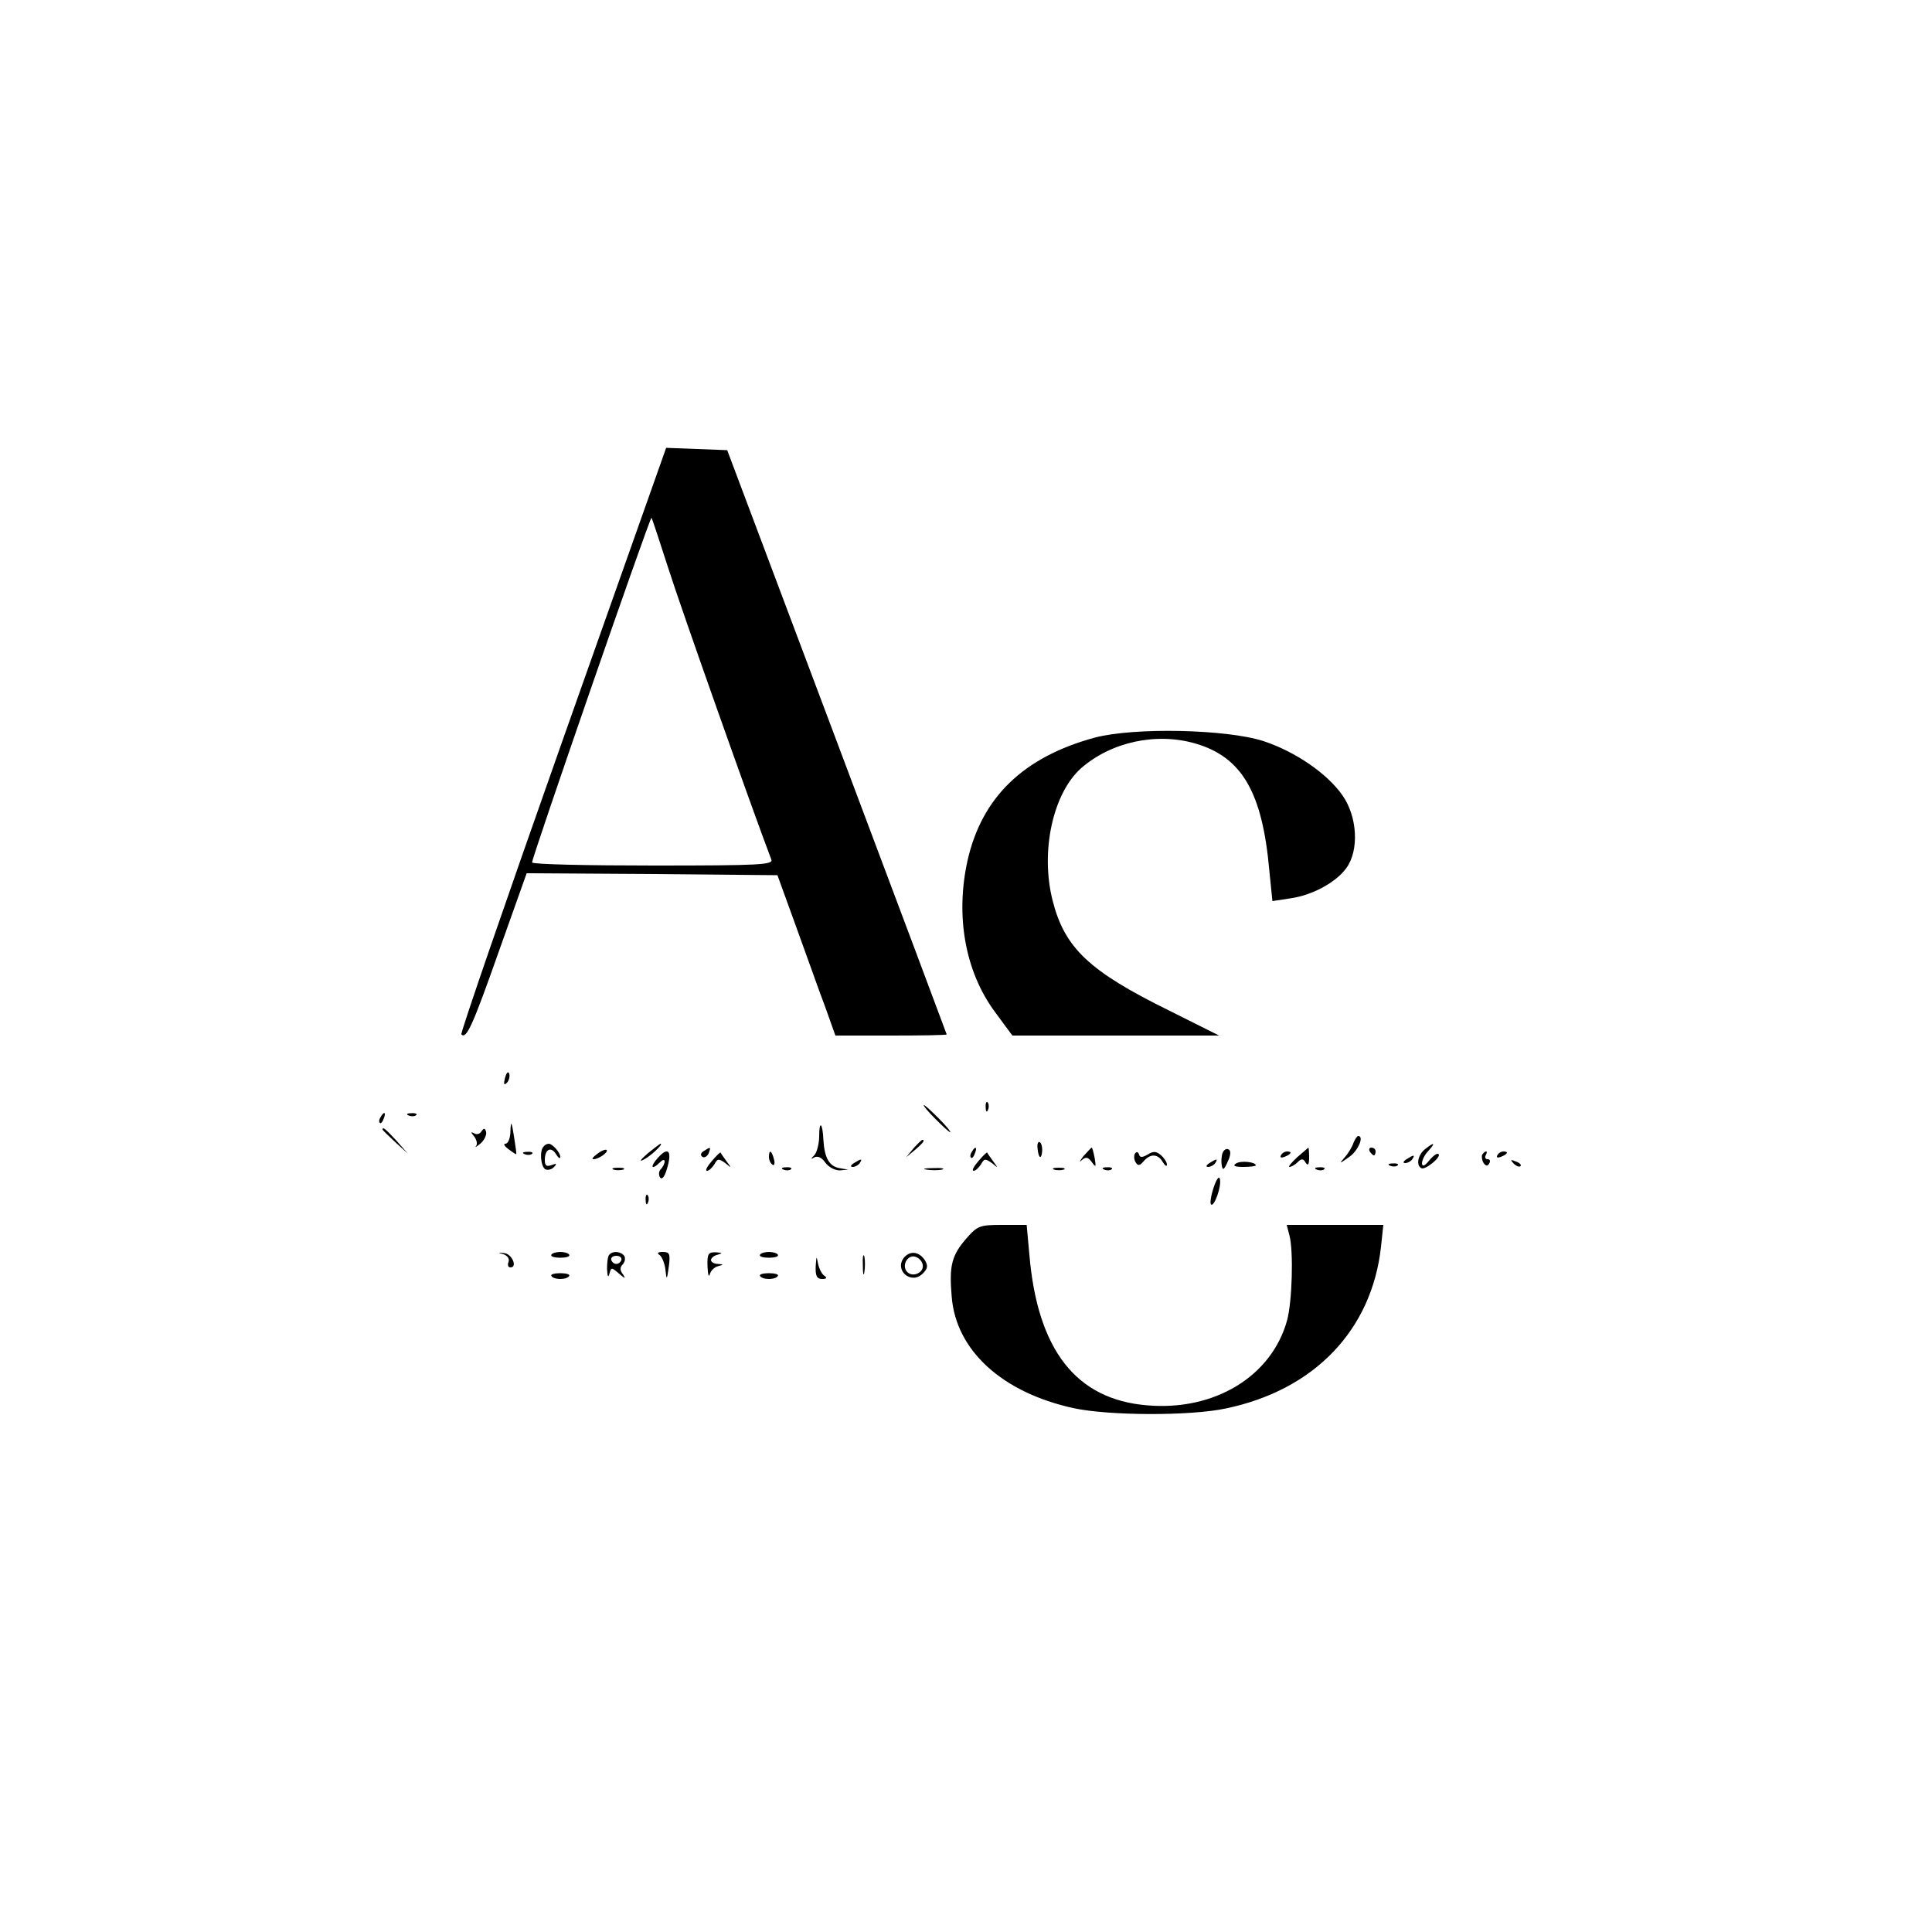
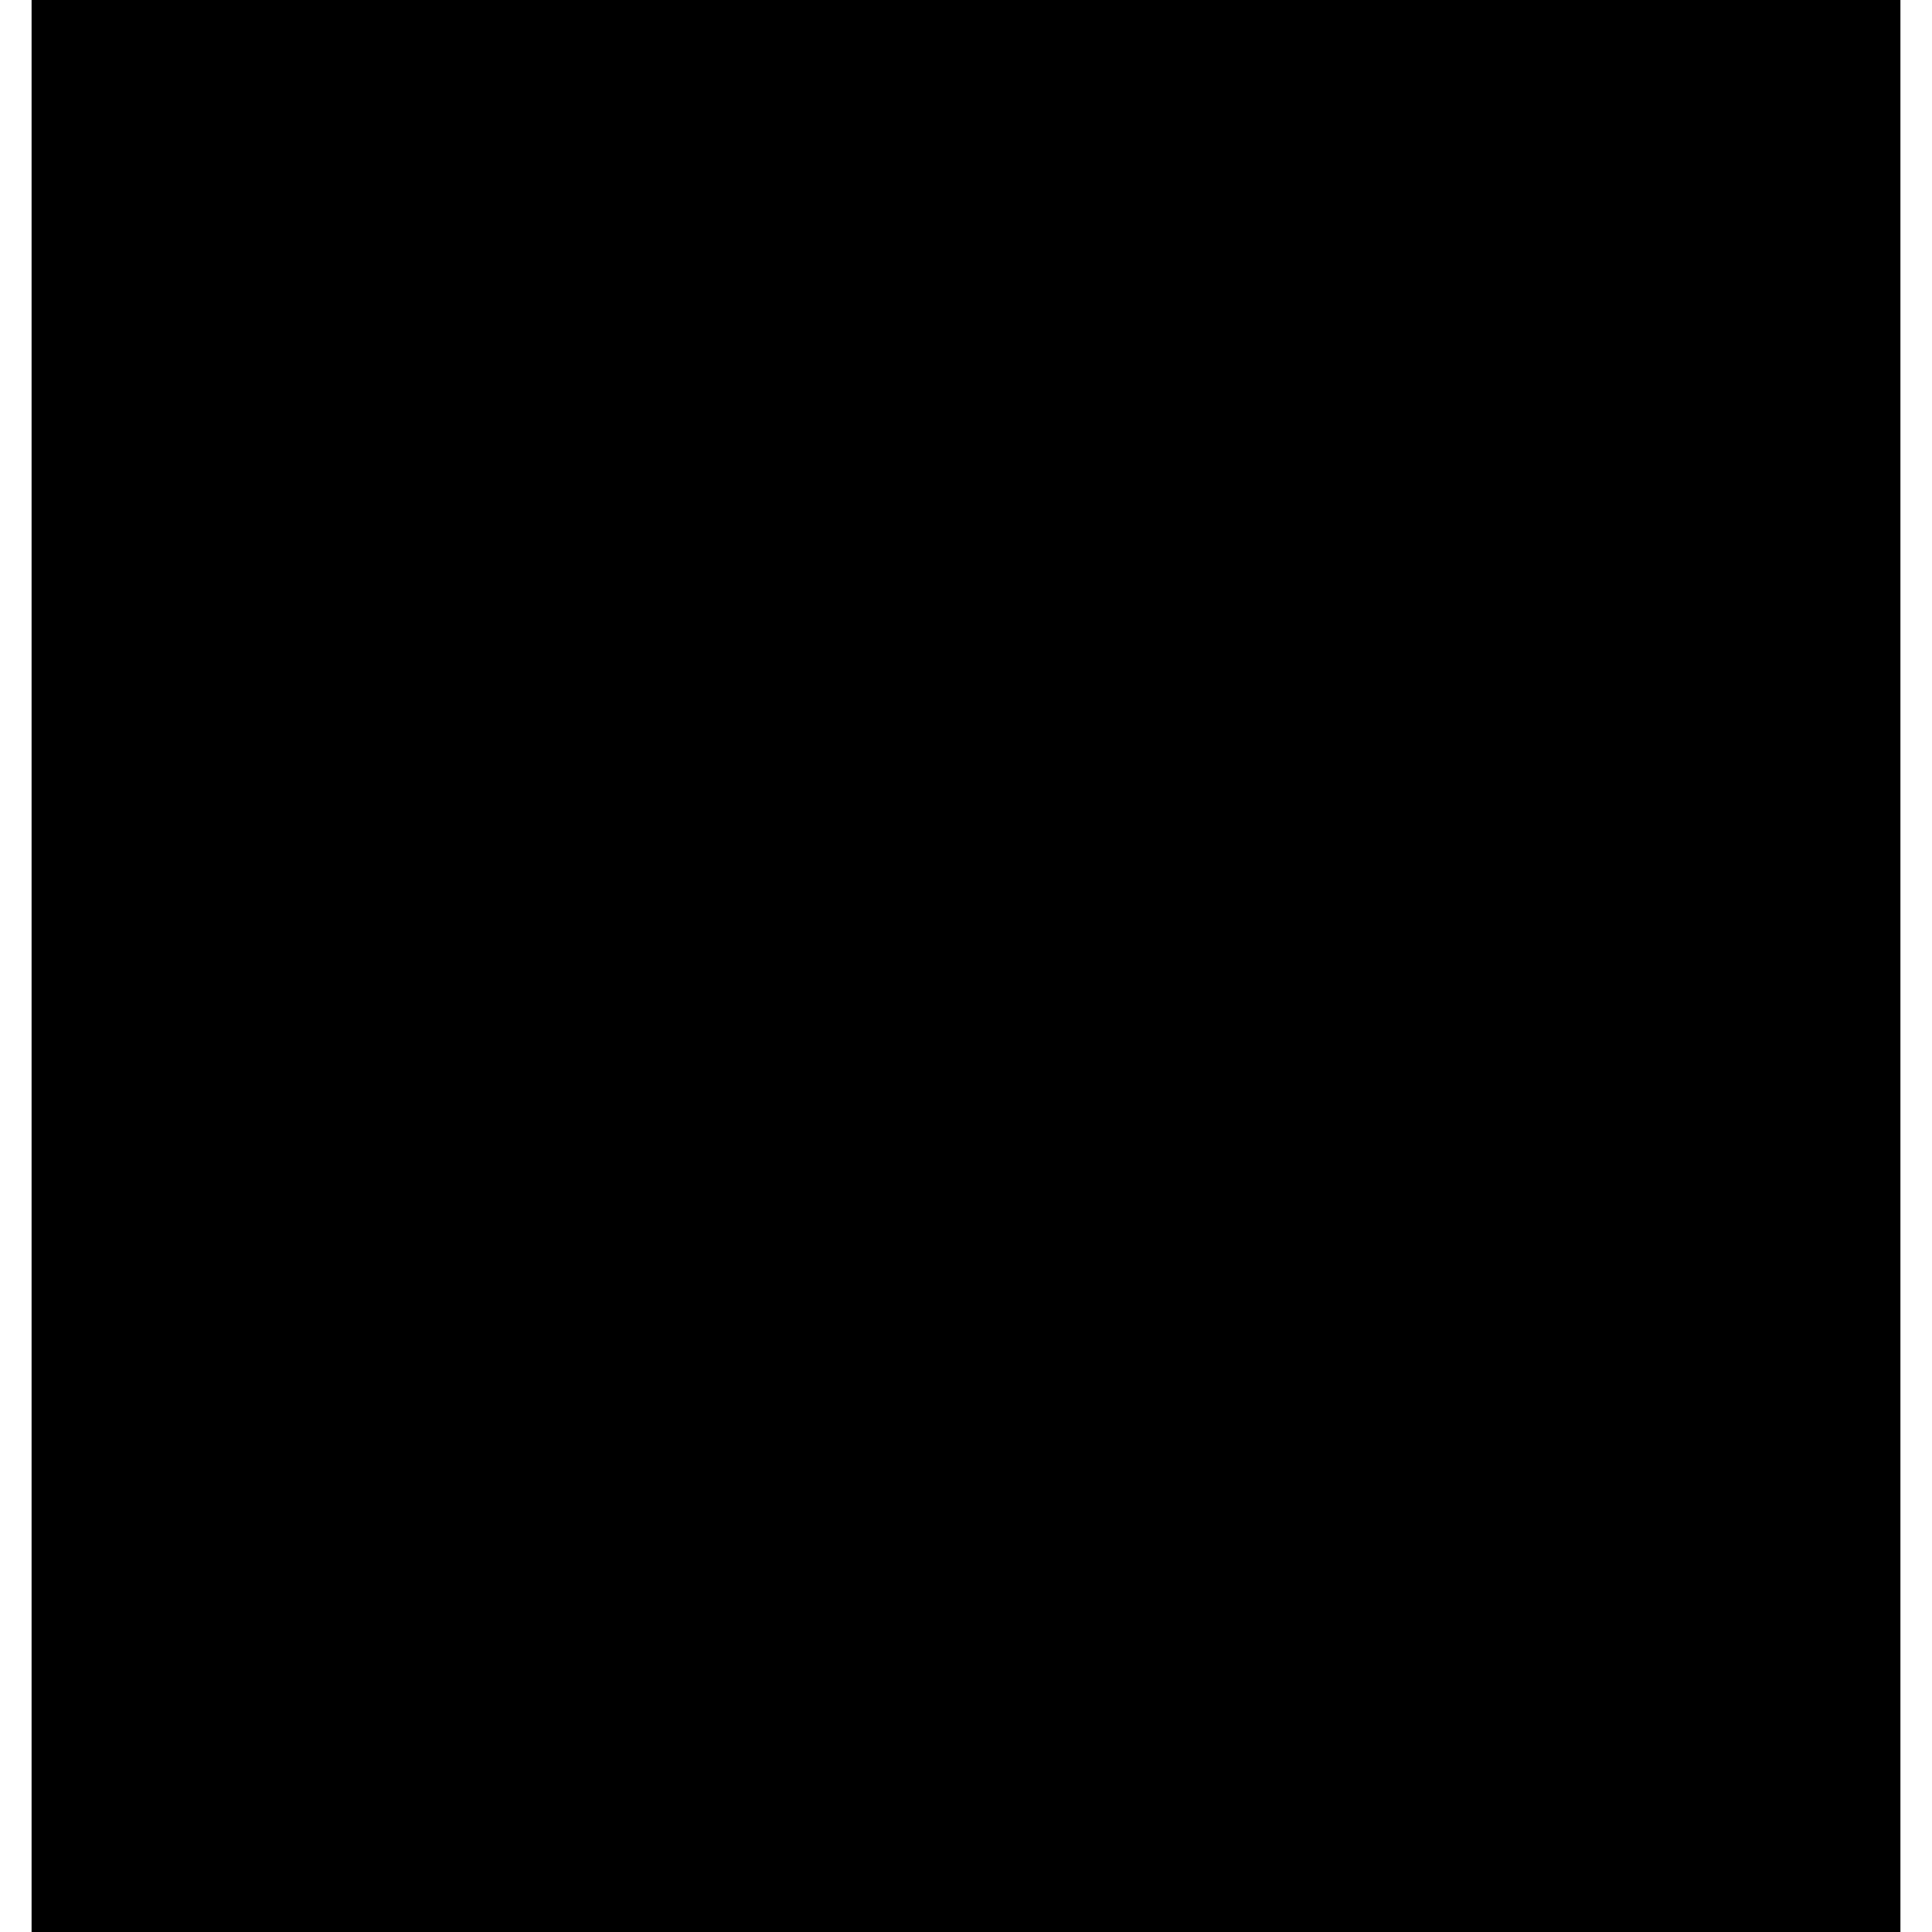
- <svg xmlns="http://www.w3.org/2000/svg" version="1.0" width="500pt" height="500pt" viewBox="0 0 500 500" preserveAspectRatio="xMidYMid meet">
-   <g transform="translate(0,500) scale(0.1,-0.1)" fill="#000000" stroke="none">
-     <path d="M1456 3084 c-147 -416 -265 -758 -262 -761 13 -13 29 22 96 212 l73 205 325 -2 324 -3 49 -135 c27 -74 60 -168 75 -207 l26 -73 144 0 c79 0 144 1 144 3 0 1 -128 342 -284 757 l-284 755 -79 3 -79 3 -268 -757z m274 444 c32 -101 219 -629 266 -752 6 -14 -26 -16 -304 -16 -171 0 -313 3 -315 8 -3 5 304 892 309 892 1 0 21 -60 44 -132z" />
-     <path d="M2833 3091 c-184 -50 -292 -154 -329 -318 -32 -144 -6 -288 71 -392 l45 -61 267 0 268 0 -130 65 c-207 102 -270 162 -301 285 -32 127 1 277 74 342 78 68 194 93 295 64 121 -35 174 -126 192 -329 l8 -79 46 7 c57 8 118 41 145 78 34 46 29 134 -10 189 -39 56 -122 113 -204 140 -96 31 -335 36 -437 9z" />
-     <path d="M1307 2211 c-4 -17 -3 -21 5 -13 5 5 8 16 6 23 -3 8 -7 3 -11 -10z" />
-     <path d="M2551 2134 c0 -11 3 -14 6 -6 3 7 2 16 -1 19 -3 4 -6 -2 -5 -13z" />
-     <path d="M2420 2105 c19 -19 36 -35 39 -35 3 0 -10 16 -29 35 -19 19 -36 35 -39 35 -3 0 10 -16 29 -35z" />
-     <path d="M985 2109 c-4 -6 -5 -12 -2 -15 2 -3 7 2 10 11 7 17 1 20 -8 4z" />
-     <path d="M1058 2113 c7 -3 16 -2 19 1 4 3 -2 6 -13 5 -11 0 -14 -3 -6 -6z" />
-     <path d="M1321 2073 c0 -18 -6 -33 -13 -33 -6 0 -3 -6 8 -14 10 -8 20 -14 20 -13 1 1 -2 22 -6 47 -6 39 -8 40 -9 13z" />
-     <path d="M2120 2059 c0 -19 -6 -41 -12 -48 -11 -11 -10 -12 0 -6 9 4 19 -1 28 -14 9 -12 25 -20 37 -20 l22 2 -23 4 c-26 5 -38 26 -41 72 -2 46 -11 53 -11 10z" />
-     <path d="M990 2077 c0 -2 15 -16 33 -33 l32 -29 -29 33 c-28 30 -36 37 -36 29z" />
-     <path d="M1246 2072 c-4 -7 -13 -9 -19 -5 -9 5 -9 3 0 -8 7 -9 9 -20 5 -25 -4 -5 1 -2 12 7 10 9 16 23 14 30 -3 10 -6 10 -12 1z" />
-     <path d="M3503 2043 c-3 -10 -13 -27 -22 -37 -16 -19 -16 -19 11 0 23 16 39 54 23 54 -3 0 -8 -8 -12 -17z" />
-     <path d="M2364 2028 l-19 -23 23 19 c21 18 27 26 19 26 -2 0 -12 -10 -23 -22z" />
-     <path d="M2685 2030 c2 -27 10 -33 12 -10 1 11 -2 22 -6 24 -4 3 -7 -4 -6 -14z" />
-     <path d="M1407 2033 c-11 -10 -8 -51 4 -59 6 -3 16 -1 22 5 9 9 8 11 -5 6 -14 -5 -18 -2 -18 13 0 28 16 36 29 15 6 -10 11 -13 11 -7 0 11 -20 34 -30 34 -4 0 -10 -3 -13 -7z" />
-     <path d="M1675 2014 c-18 -16 -22 -22 -9 -15 18 9 53 42 43 41 -2 -1 -17 -12 -34 -26z" />
-     <path d="M3688 2026 c-18 -14 -24 -41 -10 -49 9 -7 53 29 45 36 -3 4 -14 -4 -24 -16 -12 -15 -18 -17 -19 -8 0 8 7 23 17 33 19 21 15 23 -9 4z" />
-     <path d="M1546 2014 c-11 -8 -16 -14 -10 -14 13 0 39 18 34 24 -3 2 -14 -2 -24 -10z" />
-     <path d="M1703 2004 c-22 -24 -17 -34 5 -12 7 7 12 8 12 2 0 -5 -4 -14 -10 -20 -5 -5 -6 -14 -2 -21 5 -7 12 1 18 22 14 46 4 59 -23 29z" />
-     <path d="M1821 2021 c-8 -5 -9 -11 -3 -15 5 -3 12 1 16 9 6 17 6 18 -13 6z" />
-     <path d="M2515 2019 c-4 -6 -5 -12 -2 -15 2 -3 7 2 10 11 7 17 1 20 -8 4z" />
-     <path d="M2804 2008 c-10 -13 -12 -18 -5 -11 11 10 17 9 27 -5 10 -14 11 -13 7 11 -3 15 -6 27 -8 27 -1 0 -10 -10 -21 -22z" />
-     <path d="M3164 2016 c-3 -8 -4 -23 -2 -32 2 -14 6 -12 15 9 8 16 9 29 3 32 -6 4 -13 -1 -16 -9z" />
-     <path d="M3357 2005 c-15 -14 -24 -25 -20 -25 5 0 15 6 21 12 10 10 15 10 21 -1 6 -9 9 -5 9 13 0 14 -1 26 -2 26 0 0 -14 -12 -29 -25z" />
-     <path d="M3545 2020 c3 -5 8 -10 11 -10 2 0 4 5 4 10 0 6 -5 10 -11 10 -5 0 -7 -4 -4 -10z" />
-     <path d="M1358 2013 c7 -3 16 -2 19 1 4 3 -2 6 -13 5 -11 0 -14 -3 -6 -6z" />
-     <path d="M1842 1995 c-12 -14 -18 -25 -12 -25 5 0 13 8 19 17 8 15 11 15 28 3 17 -14 17 -14 3 5 -8 11 -15 21 -15 22 -1 2 -11 -8 -23 -22z" />
-     <path d="M1990 2006 c0 -8 4 -17 9 -20 5 -4 7 3 4 14 -6 23 -13 26 -13 6z" />
-     <path d="M2532 1995 c-12 -14 -18 -25 -12 -25 5 0 13 8 19 17 8 15 11 15 28 3 17 -14 17 -14 3 5 -8 11 -15 21 -15 22 -1 2 -11 -8 -23 -22z" />
-     <path d="M2937 2014 c-3 -5 -2 -16 2 -22 6 -10 11 -9 21 3 17 20 37 19 49 -2 6 -10 11 -13 11 -7 0 6 -7 17 -16 25 -12 10 -20 10 -34 1 -14 -8 -20 -8 -22 0 -3 8 -7 8 -11 2z" />
-     <path d="M3315 2010 c-3 -6 1 -7 9 -4 18 7 21 14 7 14 -6 0 -13 -4 -16 -10z" />
-     <path d="M3836 2012 c-2 -4 -1 -14 3 -21 6 -9 11 -10 15 -2 4 6 2 11 -4 11 -6 0 -8 5 -5 10 3 6 4 10 1 10 -3 0 -7 -4 -10 -8z" />
-     <path d="M3875 2010 c-3 -6 1 -7 9 -4 18 7 21 14 7 14 -6 0 -13 -4 -16 -10z" />
-     <path d="M3640 2000 c-9 -6 -10 -10 -3 -10 6 0 15 5 18 10 8 12 4 12 -15 0z" />
-     <path d="M2210 1990 c-9 -6 -10 -10 -3 -10 6 0 15 5 18 10 8 12 4 12 -15 0z" />
-     <path d="M3130 1990 c-9 -6 -10 -10 -3 -10 6 0 15 5 18 10 8 12 4 12 -15 0z" />
-     <path d="M3199 1989 c-10 -6 -4 -9 19 -9 17 0 32 2 32 4 0 9 -39 13 -51 5z" />
-     <path d="M3917 1989 c7 -7 15 -10 18 -7 3 3 -2 9 -12 12 -14 6 -15 5 -6 -5z" />
-     <path d="M3598 1983 c7 -3 16 -2 19 1 4 3 -2 6 -13 5 -11 0 -14 -3 -6 -6z" />
-     <path d="M1588 1973 c6 -2 18 -2 25 0 6 3 1 5 -13 5 -14 0 -19 -2 -12 -5z" />
-     <path d="M2028 1973 c7 -3 16 -2 19 1 4 3 -2 6 -13 5 -11 0 -14 -3 -6 -6z" />
-     <path d="M2398 1973 c12 -2 30 -2 40 0 9 3 -1 5 -23 4 -22 0 -30 -2 -17 -4z" />
-     <path d="M2728 1973 c6 -2 18 -2 25 0 6 3 1 5 -13 5 -14 0 -19 -2 -12 -5z" />
-     <path d="M2858 1973 c7 -3 16 -2 19 1 4 3 -2 6 -13 5 -11 0 -14 -3 -6 -6z" />
-     <path d="M3408 1973 c7 -3 16 -2 19 1 4 3 -2 6 -13 5 -11 0 -14 -3 -6 -6z" />
-     <path d="M3141 1927 c-7 -21 -10 -41 -7 -44 8 -8 28 47 23 66 -2 9 -9 -1 -16 -22z" />
-     <path d="M1671 1894 c0 -11 3 -14 6 -6 3 7 2 16 -1 19 -3 4 -6 -2 -5 -13z" />
-     <path d="M2501 1795 c-38 -44 -45 -70 -38 -151 11 -138 129 -247 314 -288 91 -20 303 -21 396 -1 229 48 377 203 401 418 l6 57 -125 0 -125 0 7 -27 c11 -42 7 -172 -6 -220 -40 -145 -188 -235 -362 -220 -184 15 -284 143 -305 390 l-7 77 -62 0 c-59 0 -65 -2 -94 -35z" />
-     <path d="M1303 1754 c11 -4 16 -12 13 -20 -3 -8 -1 -14 5 -14 19 0 4 35 -16 37 -17 2 -17 1 -2 -3z" />
-     <path d="M1427 1753 c-3 -5 8 -8 23 -8 15 0 26 3 23 8 -2 4 -13 7 -23 7 -10 0 -21 -3 -23 -7z" />
-     <path d="M1577 1753 c-4 -3 -6 -20 -6 -37 1 -19 3 -24 6 -13 5 18 5 18 26 0 14 -12 17 -13 10 -2 -9 11 -9 19 -2 26 6 6 8 16 5 22 -8 12 -29 15 -39 4z m31 -14 c-2 -6 -8 -10 -13 -10 -5 0 -11 4 -13 10 -2 6 4 11 13 11 9 0 15 -5 13 -11z" />
-     <path d="M1707 1752 c6 -4 13 -21 15 -37 3 -29 4 -29 9 8 4 32 2 37 -16 37 -12 0 -16 -3 -8 -8z" />
-     <path d="M1831 1723 c1 -21 3 -30 6 -21 2 9 12 19 21 21 15 4 15 5 0 6 -10 0 -18 5 -18 10 0 5 8 12 18 14 13 4 11 5 -5 6 -20 1 -23 -4 -22 -36z" />
-     <path d="M1967 1753 c-3 -5 8 -8 23 -8 15 0 26 3 23 8 -2 4 -13 7 -23 7 -10 0 -21 -3 -23 -7z" />
-     <path d="M2233 1725 c0 -22 2 -30 4 -17 2 12 2 30 0 40 -3 9 -5 -1 -4 -23z" />
-     <path d="M2340 1746 c-27 -33 18 -72 48 -42 13 13 14 20 6 34 -15 23 -38 26 -54 8z m48 -19 c4 -20 -25 -34 -40 -19 -15 15 -1 44 19 40 10 -2 19 -11 21 -21z" />
-     <path d="M2111 1723 c-1 -25 3 -33 17 -33 11 0 13 3 6 8 -7 4 -14 18 -17 32 -4 21 -4 20 -6 -7z" />
-     <path d="M1427 1698 c2 -5 13 -8 23 -8 10 0 21 3 23 8 3 4 -8 7 -23 7 -15 0 -26 -3 -23 -7z" />
-     <path d="M1967 1698 c2 -5 13 -8 23 -8 10 0 21 3 23 8 3 4 -8 7 -23 7 -15 0 -26 -3 -23 -7z" />
+ <svg xmlns="http://www.w3.org/2000/svg" version="1.0" width="245pt" height="245pt" viewBox="0 0 245 245" preserveAspectRatio="xMidYMid meet">
+   <g transform="translate(0,245) scale(0.1,-0.1)" fill="#000000" stroke="none">
+     <path d="M40 1225 l0 -1225 1185 0 1185 0 0 1225 0 1225 -1185 0 -1185 0 0 -1225z" />
  </g>
</svg>
